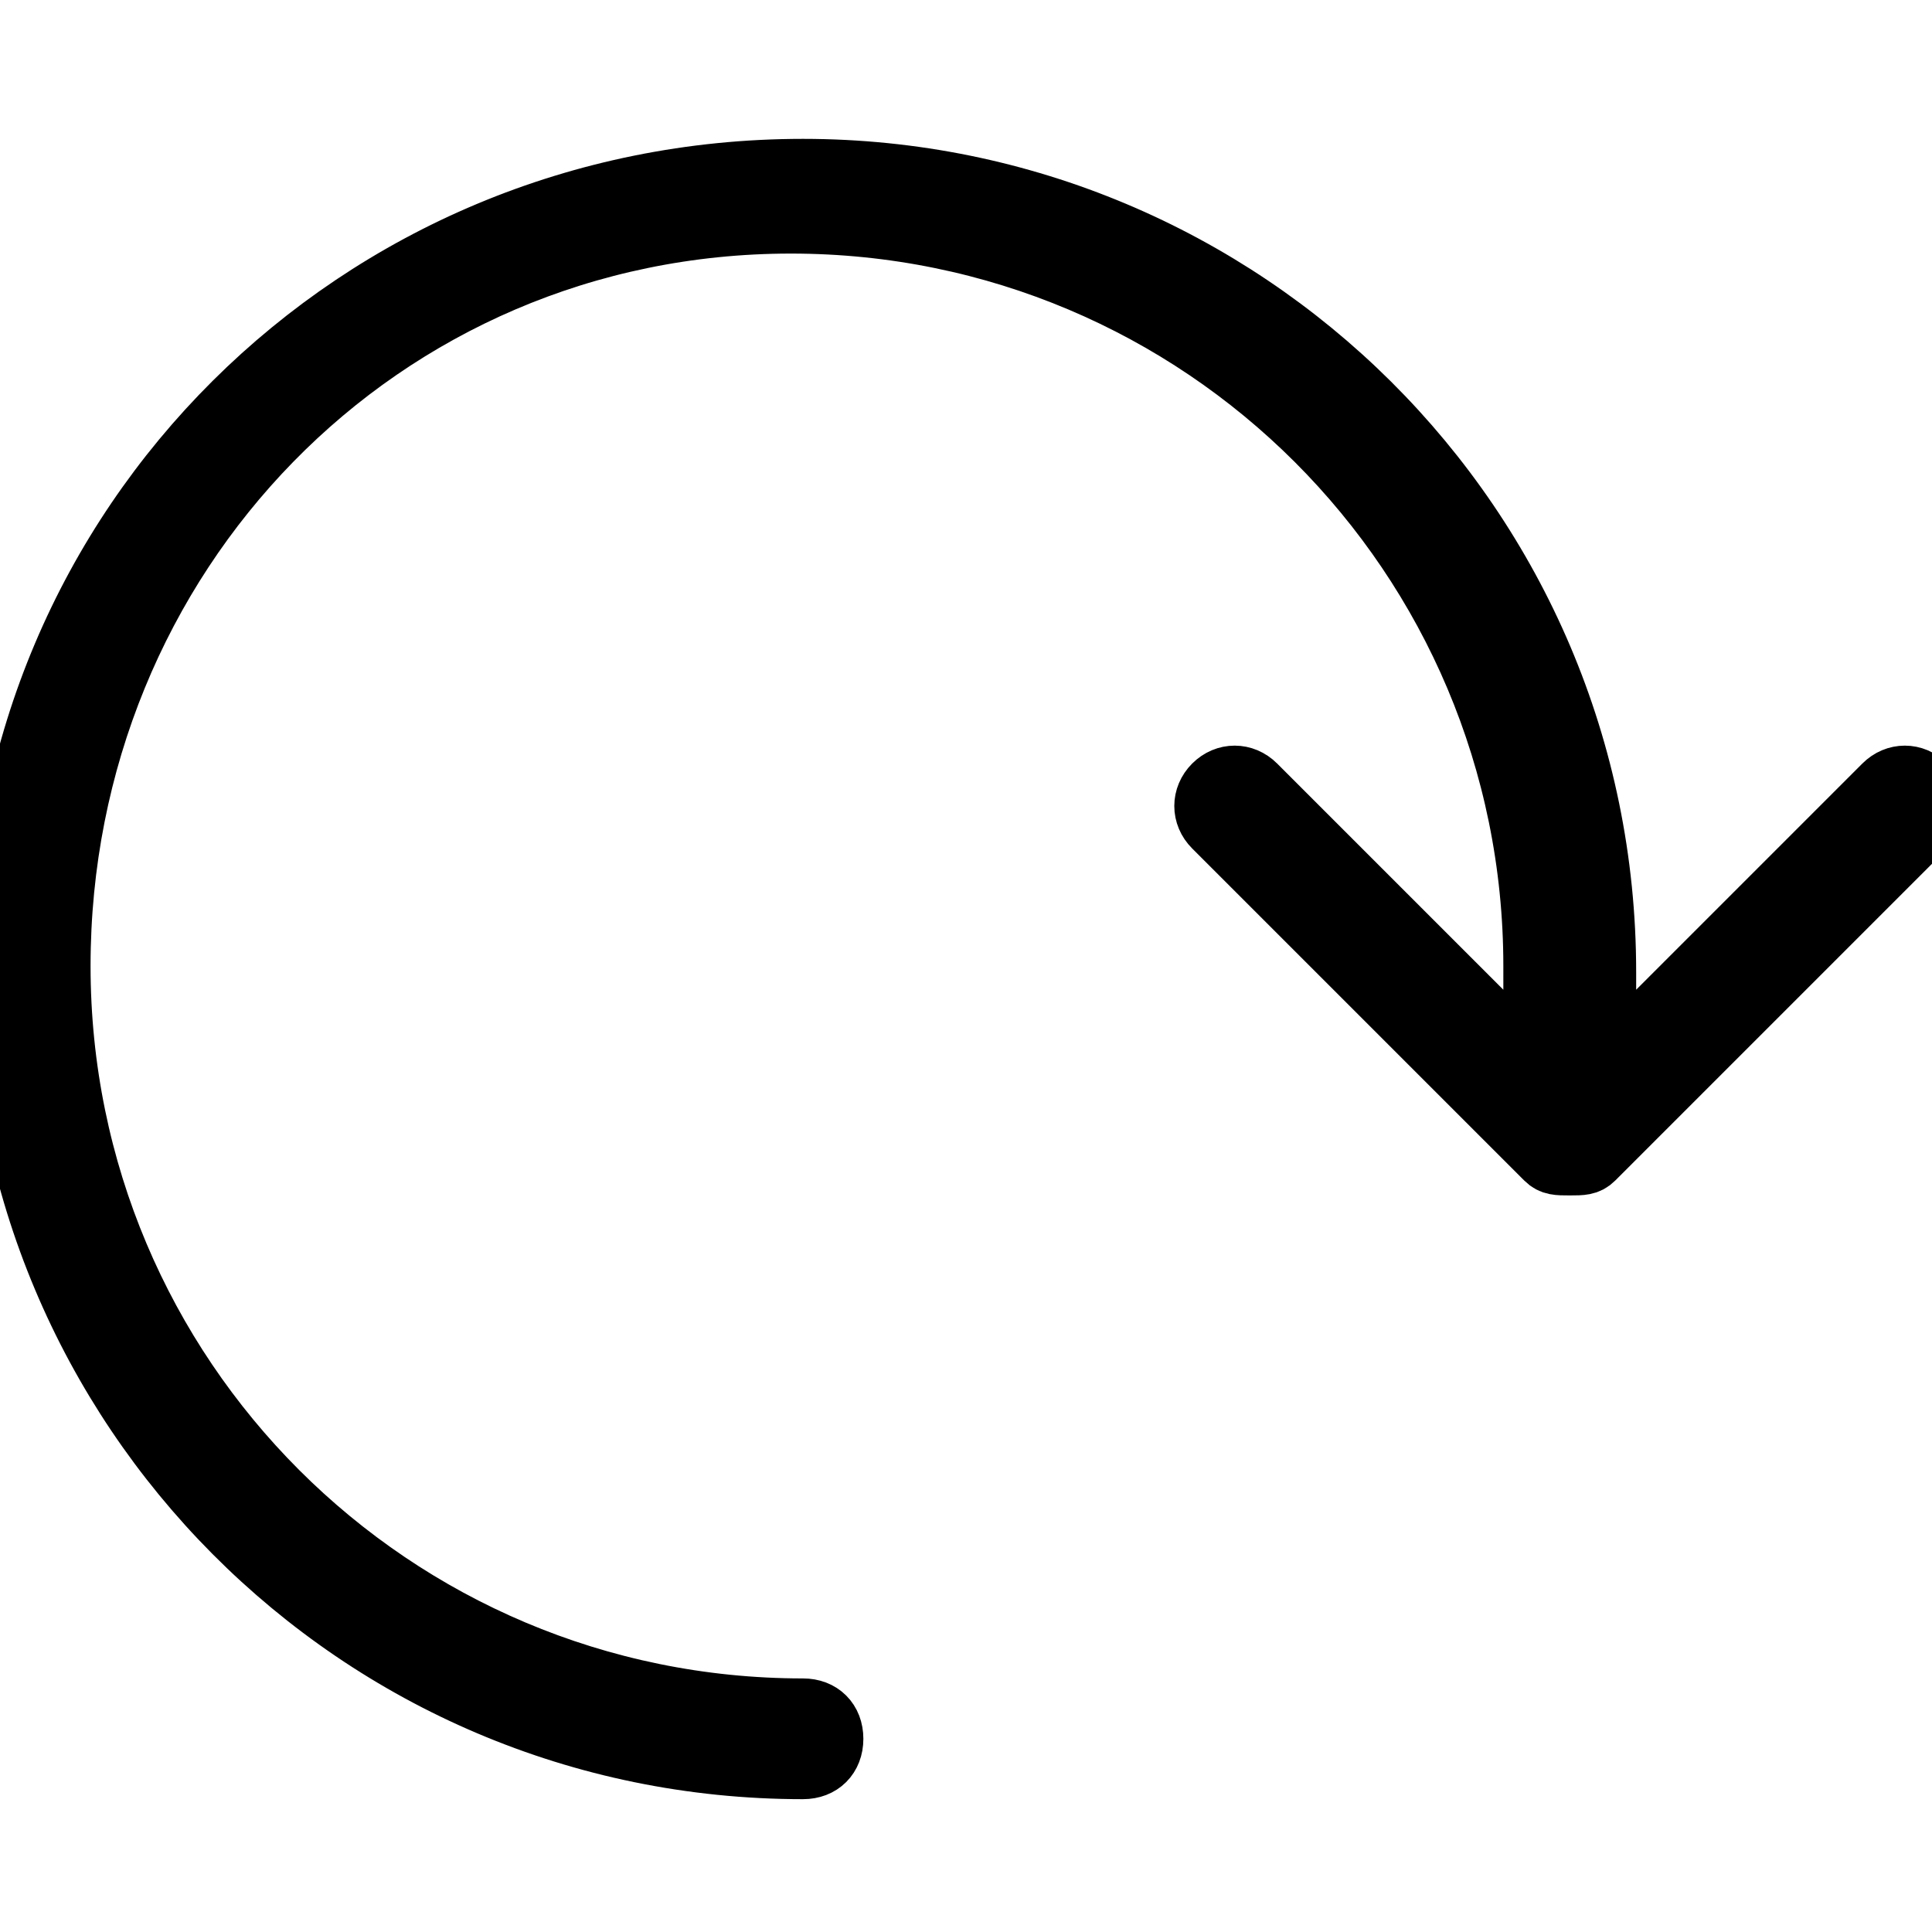
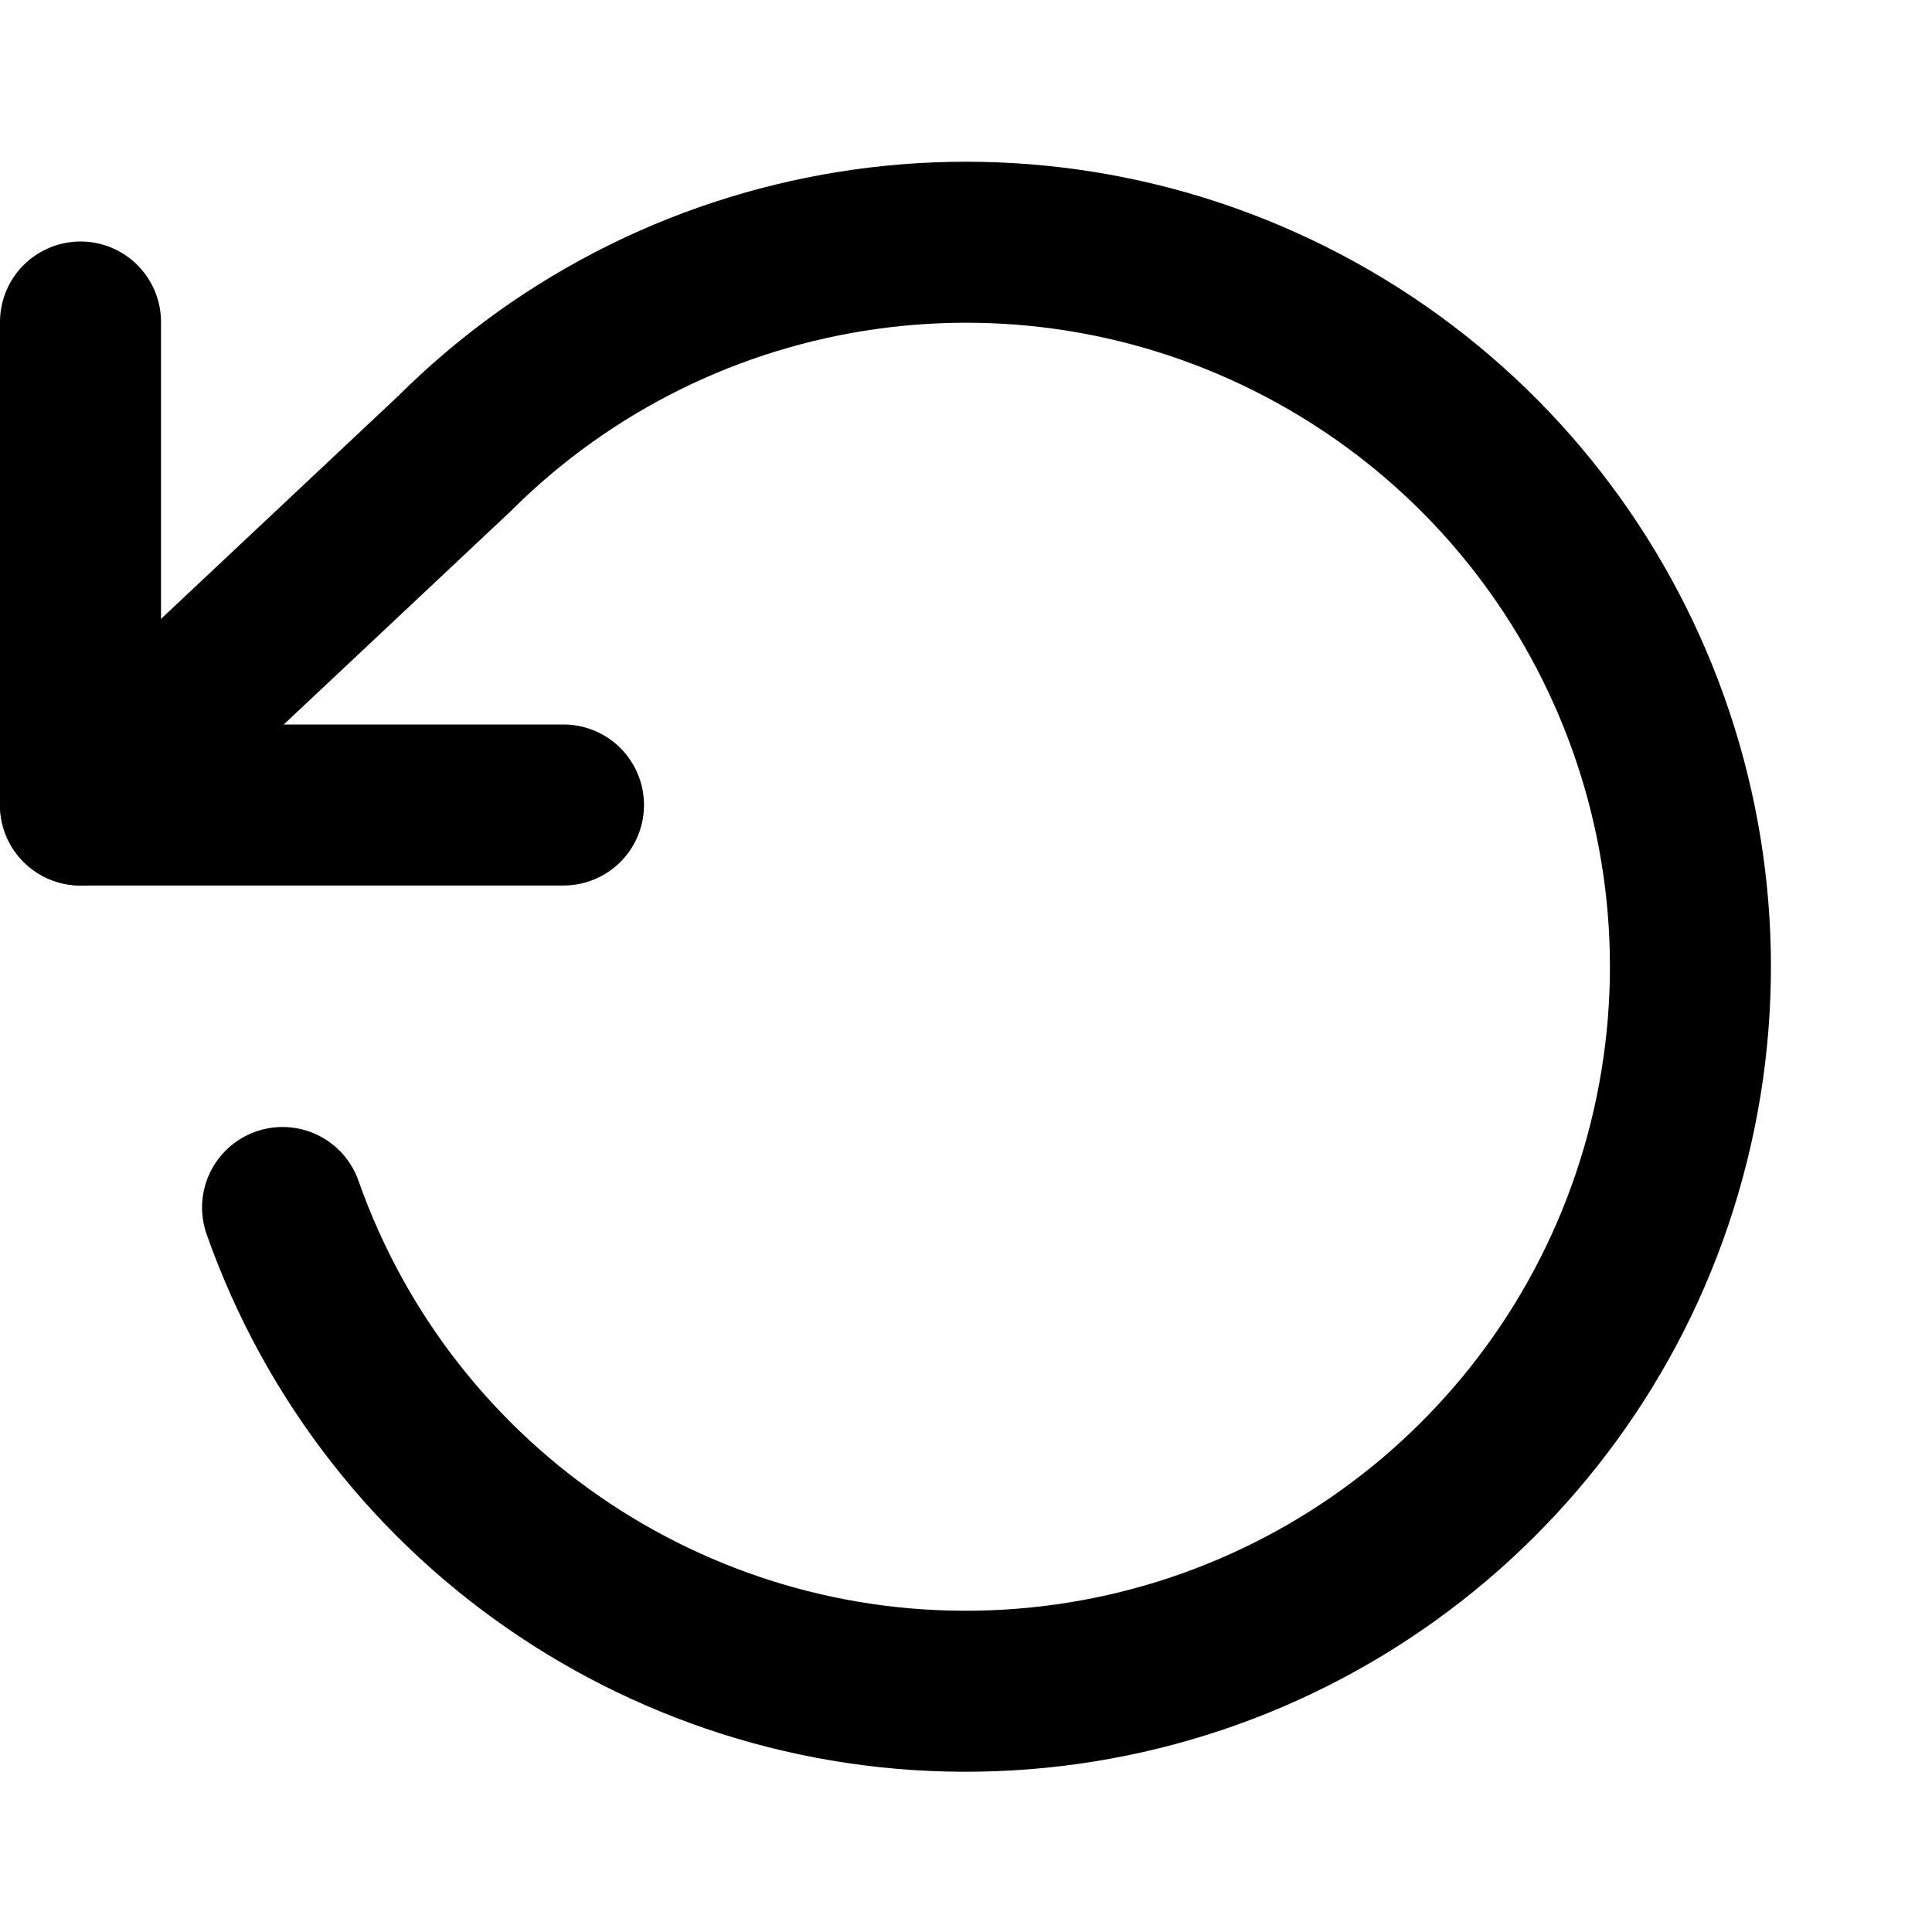
- <svg xmlns="http://www.w3.org/2000/svg" viewBox="0 0 32 32" width="16" height="16">
-   <g id="redo" aria-labelledby="t-redo d-redo">
-     <path stroke="black" stroke-width="1" d="M13.3 2.8c7.3 0 13.3 5.9 13.3 13.3v1.5l4.6-4.6c.2-.2.5-.2.7 0s.2.5 0 .7l-5.5 5.5c-.1.1-.2.1-.4.1s-.3 0-.4-.1l-5.5-5.5c-.2-.2-.2-.5 0-.7s.5-.2.7 0l4.6 4.6V16c0-6.8-5.5-12.3-12.3-12.3S1 9.2 1 16s5.5 12.3 12.3 12.3c.3 0 .5.2.5.5s-.2.5-.5.5C5.9 29.3 0 23.3 0 16 0 8.7 5.9 2.8 13.3 2.8z" />
-   </g>
+ <svg xmlns="http://www.w3.org/2000/svg" width="16" height="16" viewBox="0 0 24 24" fill="none" stroke="#000" stroke-width="2" stroke-linecap="round" stroke-linejoin="round">
+   <polyline points="1 4 1 10 7 10" />
+   <path d="M3.51 15a9 9 0 1 0 2.13-9.36L1 10" />
</svg>
